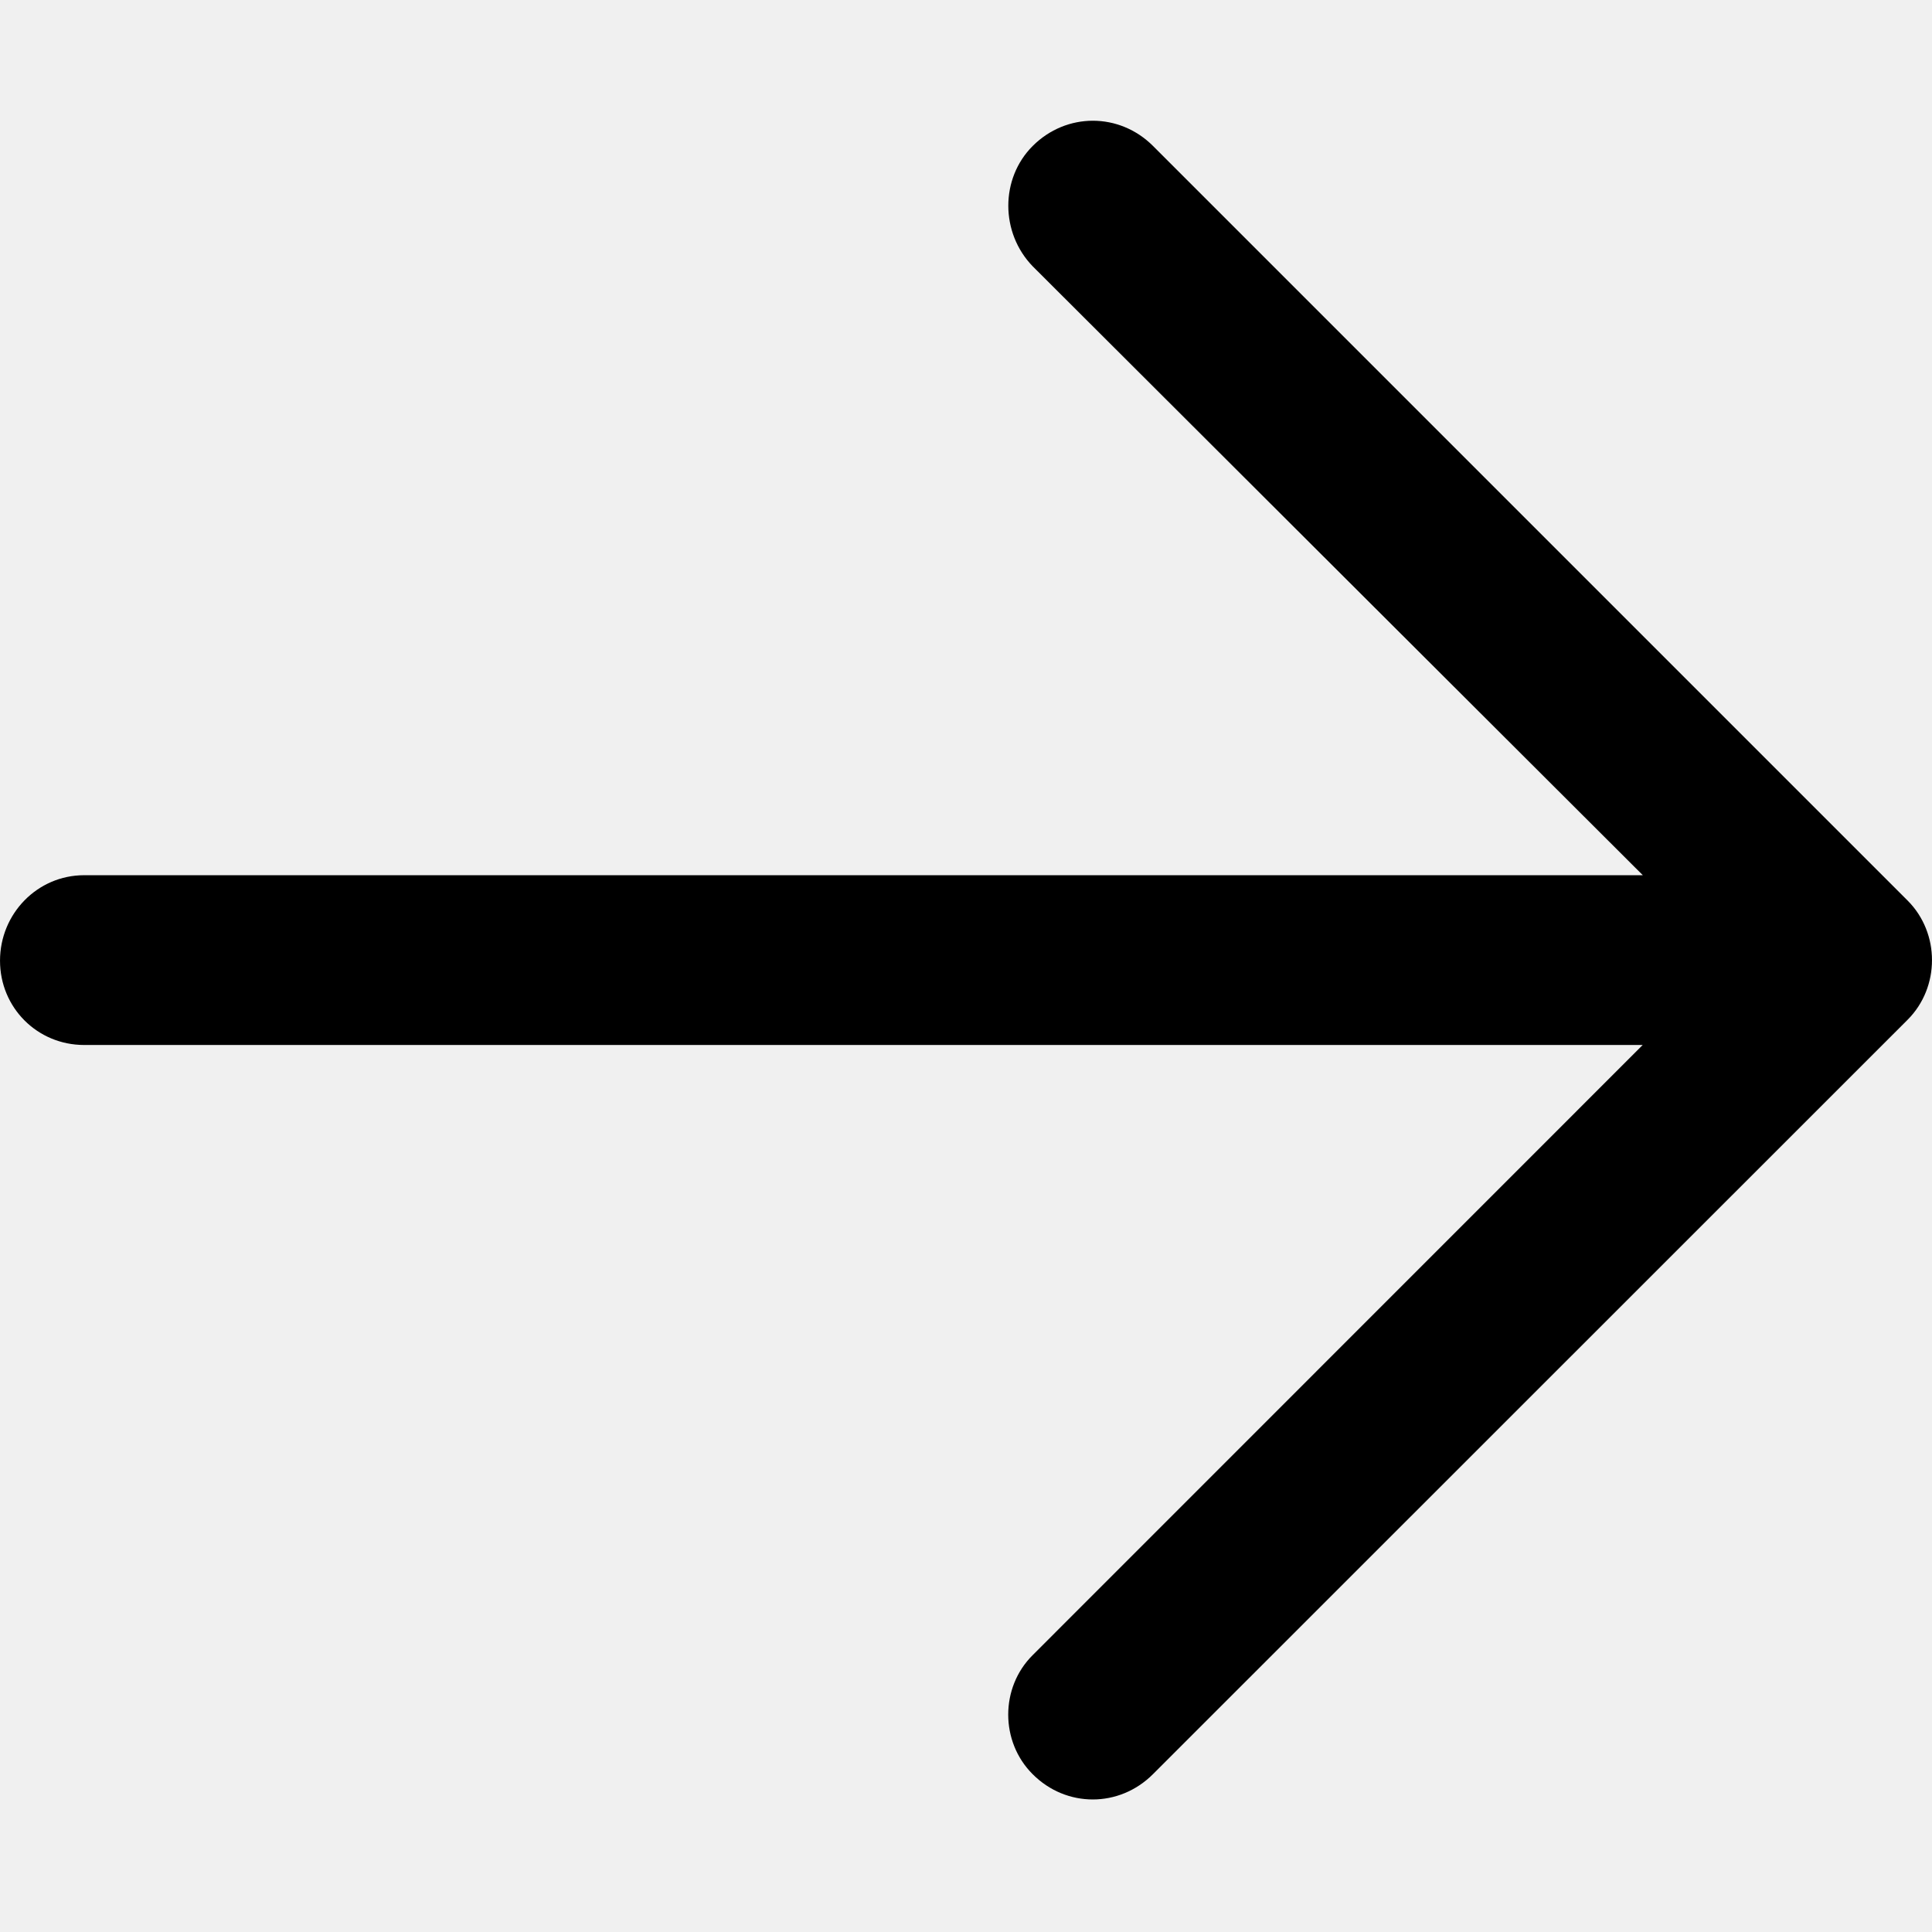
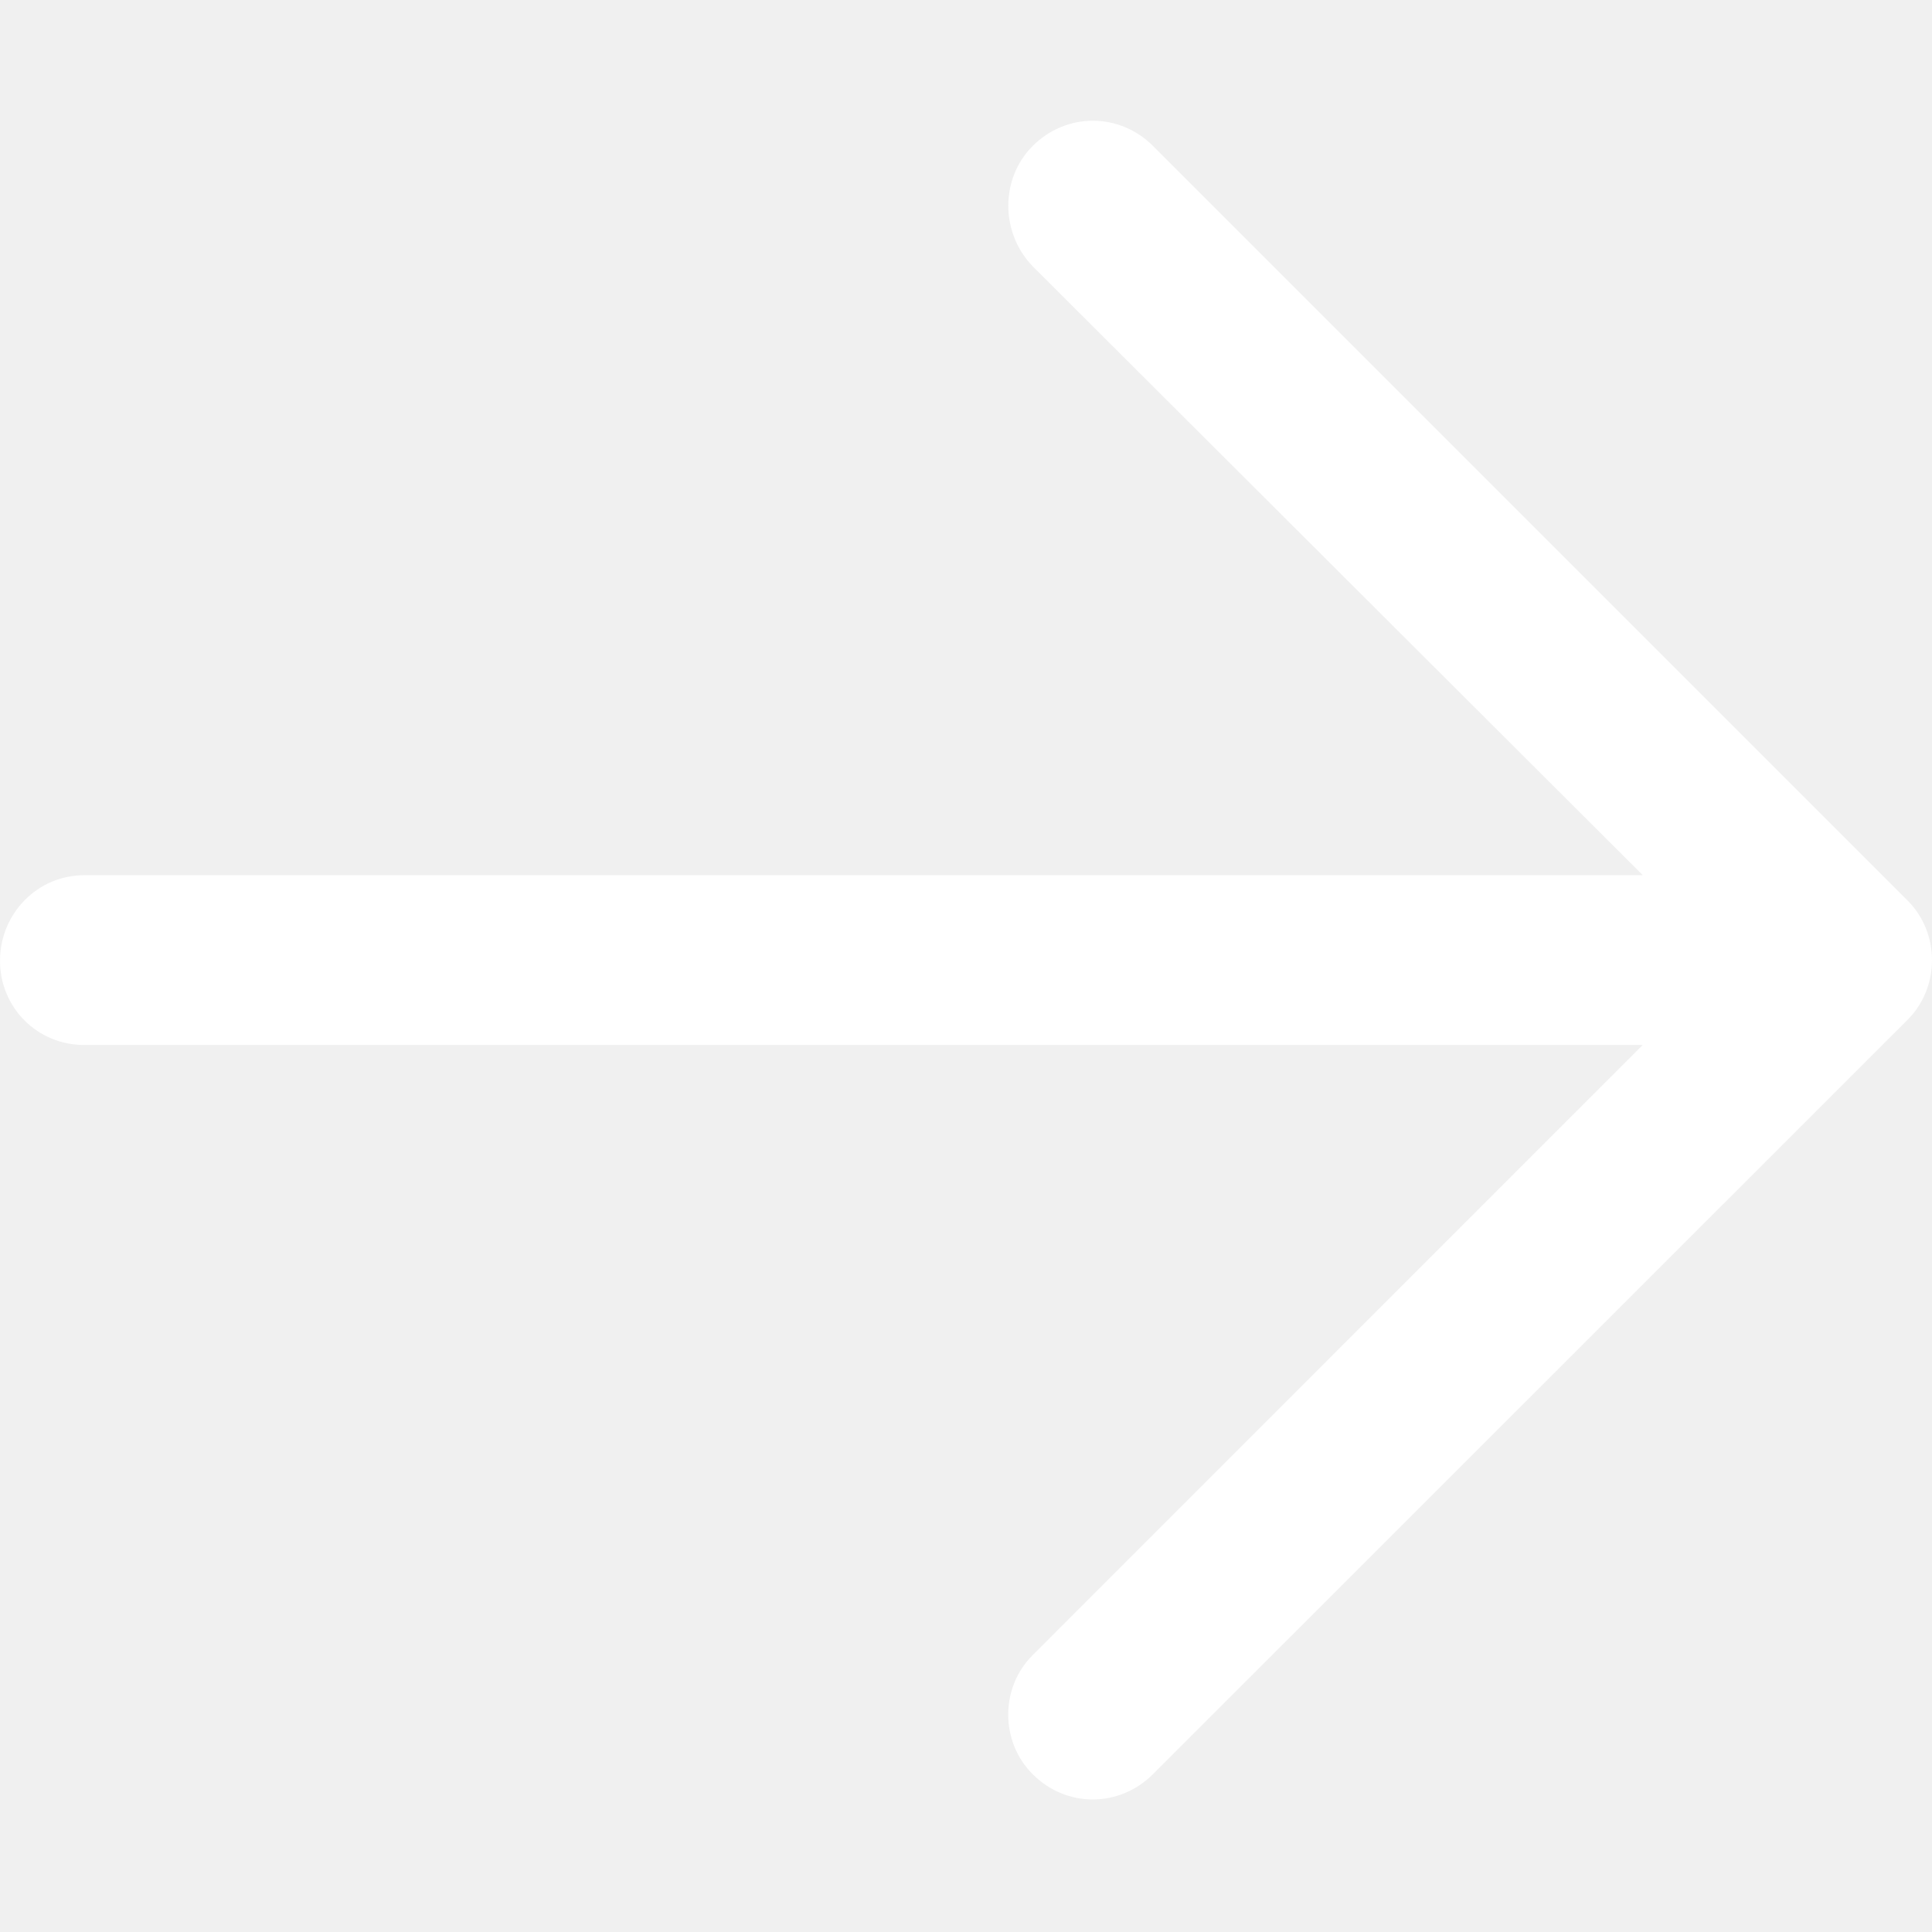
<svg xmlns="http://www.w3.org/2000/svg" width="16px" height="16px" viewBox="0 0 16 16" version="1.1">
-   <g id="go" stroke="none" stroke-width="1" fill="none" fill-rule="evenodd">
-     <path d="M14.742,6.403 C15.021,6.682 15.021,7.121 14.742,7.399 C14.473,7.669 14.024,7.669 13.756,7.399 L8.703,2.347 L8.703,15.254 C8.703,15.642 8.394,15.951 8.005,15.951 C7.616,15.951 7.297,15.642 7.297,15.254 L7.297,2.346 L2.254,7.399 C1.976,7.668 1.527,7.668 1.258,7.399 C0.979,7.12 0.979,6.681 1.258,6.402 L7.507,0.153 C7.776,-0.116 8.225,-0.116 8.494,0.153 L14.742,6.403 Z" id="Path" fill="#000000" transform="translate(8, 7.95113) rotate(-270) translate(-8, -7.95113) " />
+   <g id="go" stroke="none" stroke-width="1" fill="#FFFFFF" fill-rule="evenodd">
+     <path d="M14.742,6.403 C15.021,6.682 15.021,7.121 14.742,7.399 C14.473,7.669 14.024,7.669 13.756,7.399 L8.703,2.347 L8.703,15.254 C8.703,15.642 8.394,15.951 8.005,15.951 C7.616,15.951 7.297,15.642 7.297,15.254 L7.297,2.346 L2.254,7.399 C1.976,7.668 1.527,7.668 1.258,7.399 C0.979,7.12 0.979,6.681 1.258,6.402 L7.507,0.153 C7.776,-0.116 8.225,-0.116 8.494,0.153 L14.742,6.403 Z" id="Path" fill="#FFFFFF" transform="translate(8, 7.95113) rotate(-270) translate(-8, -7.95113) " />
  </g>
</svg>
